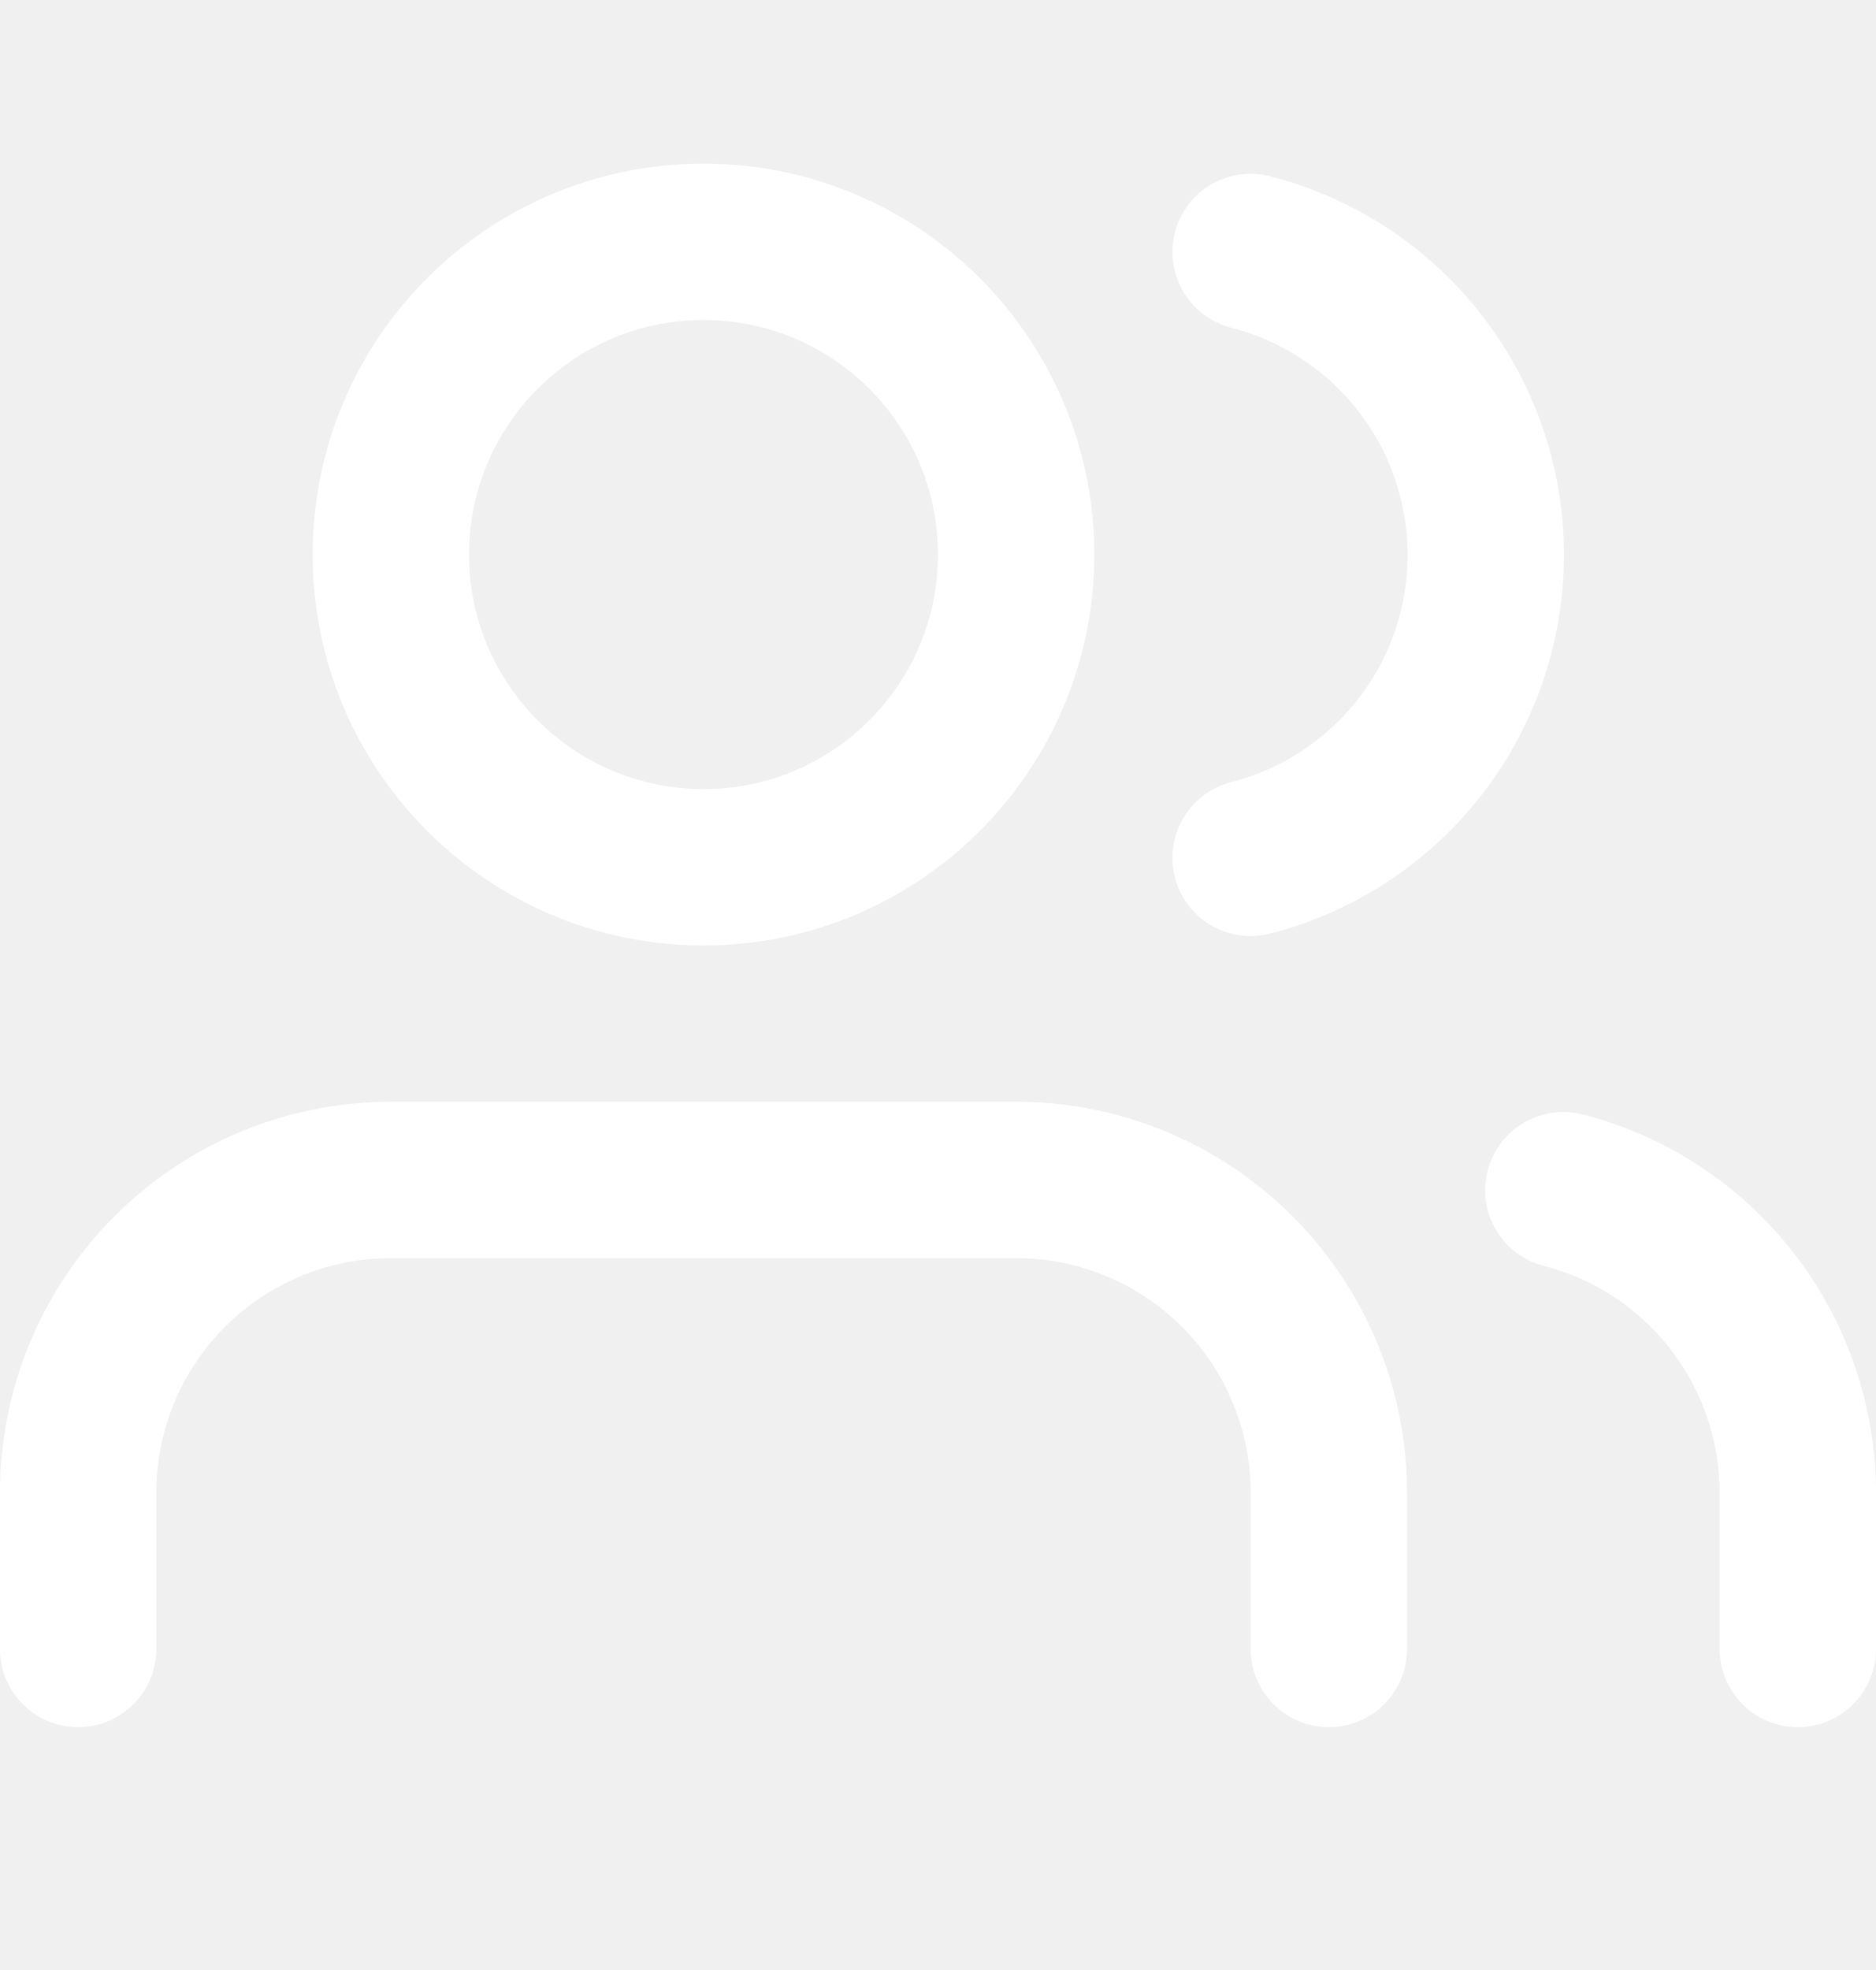
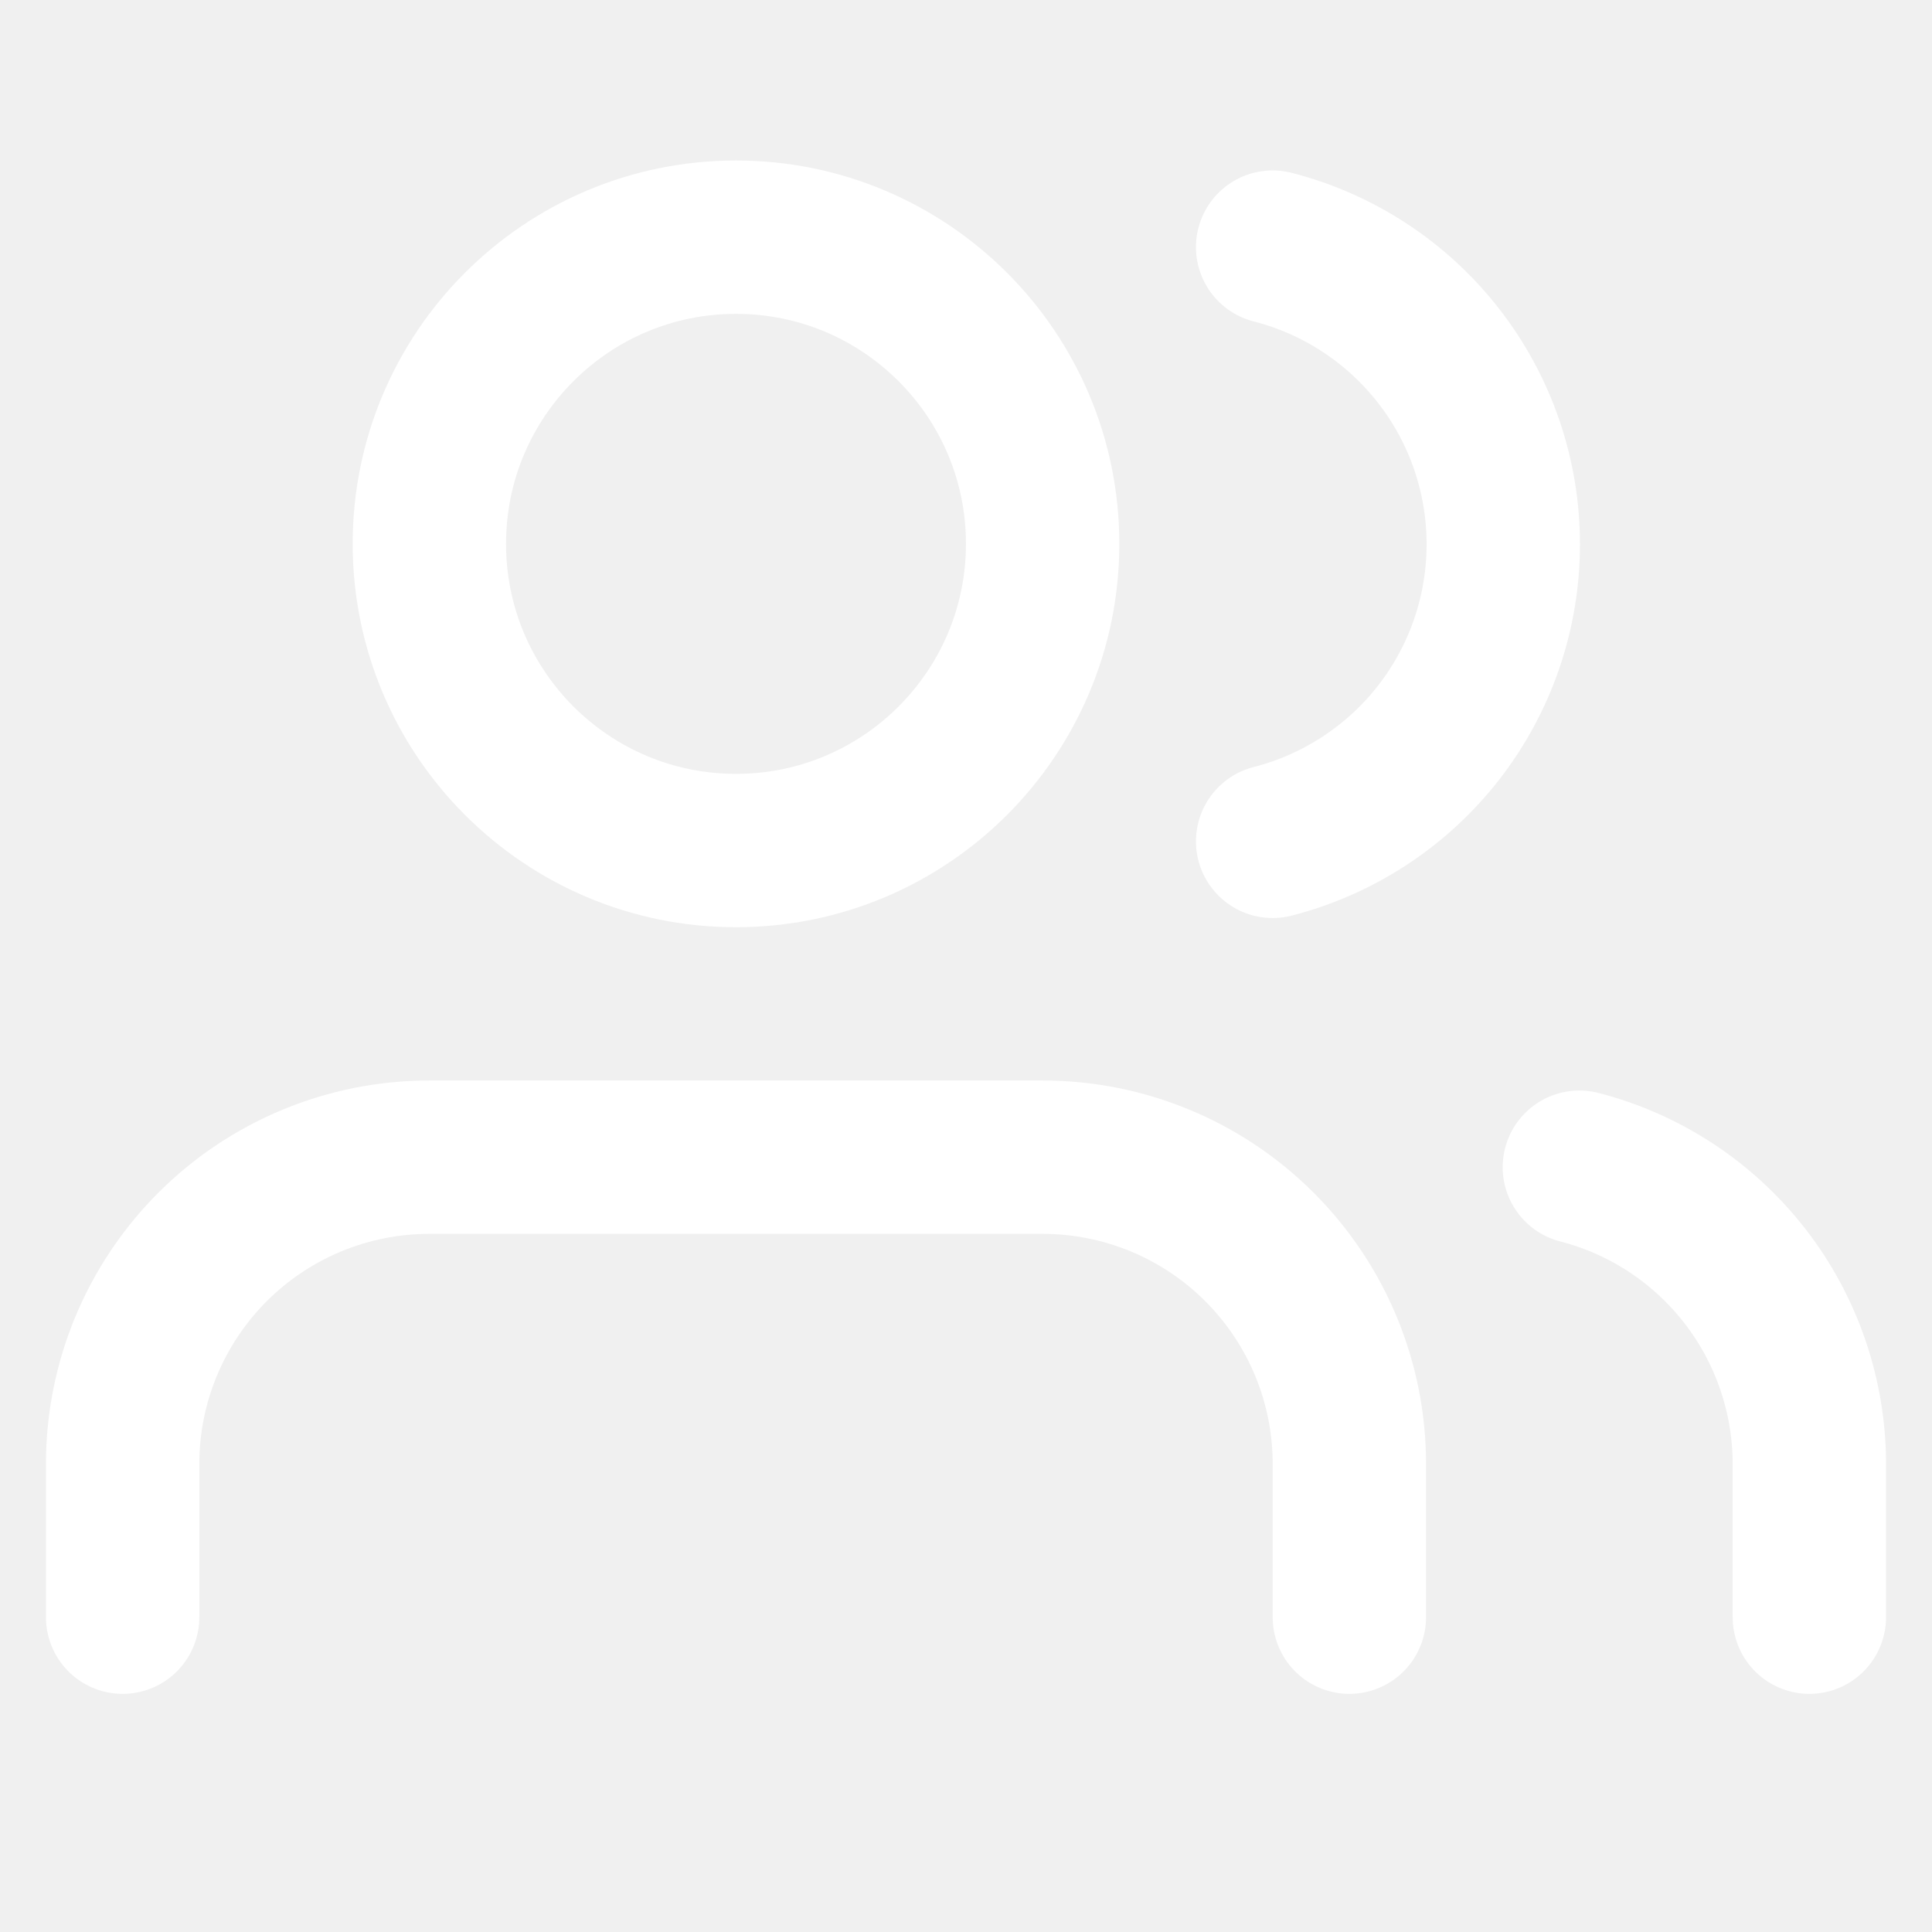
- <svg xmlns="http://www.w3.org/2000/svg" width="20" height="21" viewBox="0 0 20 21" fill="none">
+ <svg xmlns="http://www.w3.org/2000/svg" width="18" height="18" viewBox="0 0 20 21" fill="none">
  <path d="M14.167 17.578V15.912C14.167 15.027 13.816 14.18 13.19 13.554C12.565 12.929 11.717 12.578 10.833 12.578H4.167C3.283 12.578 2.435 12.929 1.81 13.554C1.185 14.18 0.833 15.027 0.833 15.912V17.578" stroke="white" stroke-width="1.667" stroke-linecap="round" stroke-linejoin="round" />
  <path d="M7.5 9.245C9.341 9.245 10.833 7.752 10.833 5.911C10.833 4.071 9.341 2.578 7.5 2.578C5.659 2.578 4.167 4.071 4.167 5.911C4.167 7.752 5.659 9.245 7.5 9.245Z" stroke="white" stroke-width="1.667" stroke-linecap="round" stroke-linejoin="round" />
  <path d="M19.167 17.578V15.912C19.166 15.173 18.92 14.455 18.468 13.872C18.015 13.288 17.382 12.871 16.667 12.687" stroke="white" stroke-width="1.667" stroke-linecap="round" stroke-linejoin="round" />
  <path d="M13.333 2.686C14.05 2.87 14.686 3.287 15.14 3.872C15.594 4.456 15.84 5.175 15.84 5.916C15.84 6.656 15.594 7.375 15.14 7.96C14.686 8.544 14.05 8.961 13.333 9.145" stroke="white" stroke-width="1.667" stroke-linecap="round" stroke-linejoin="round" />
</svg>
